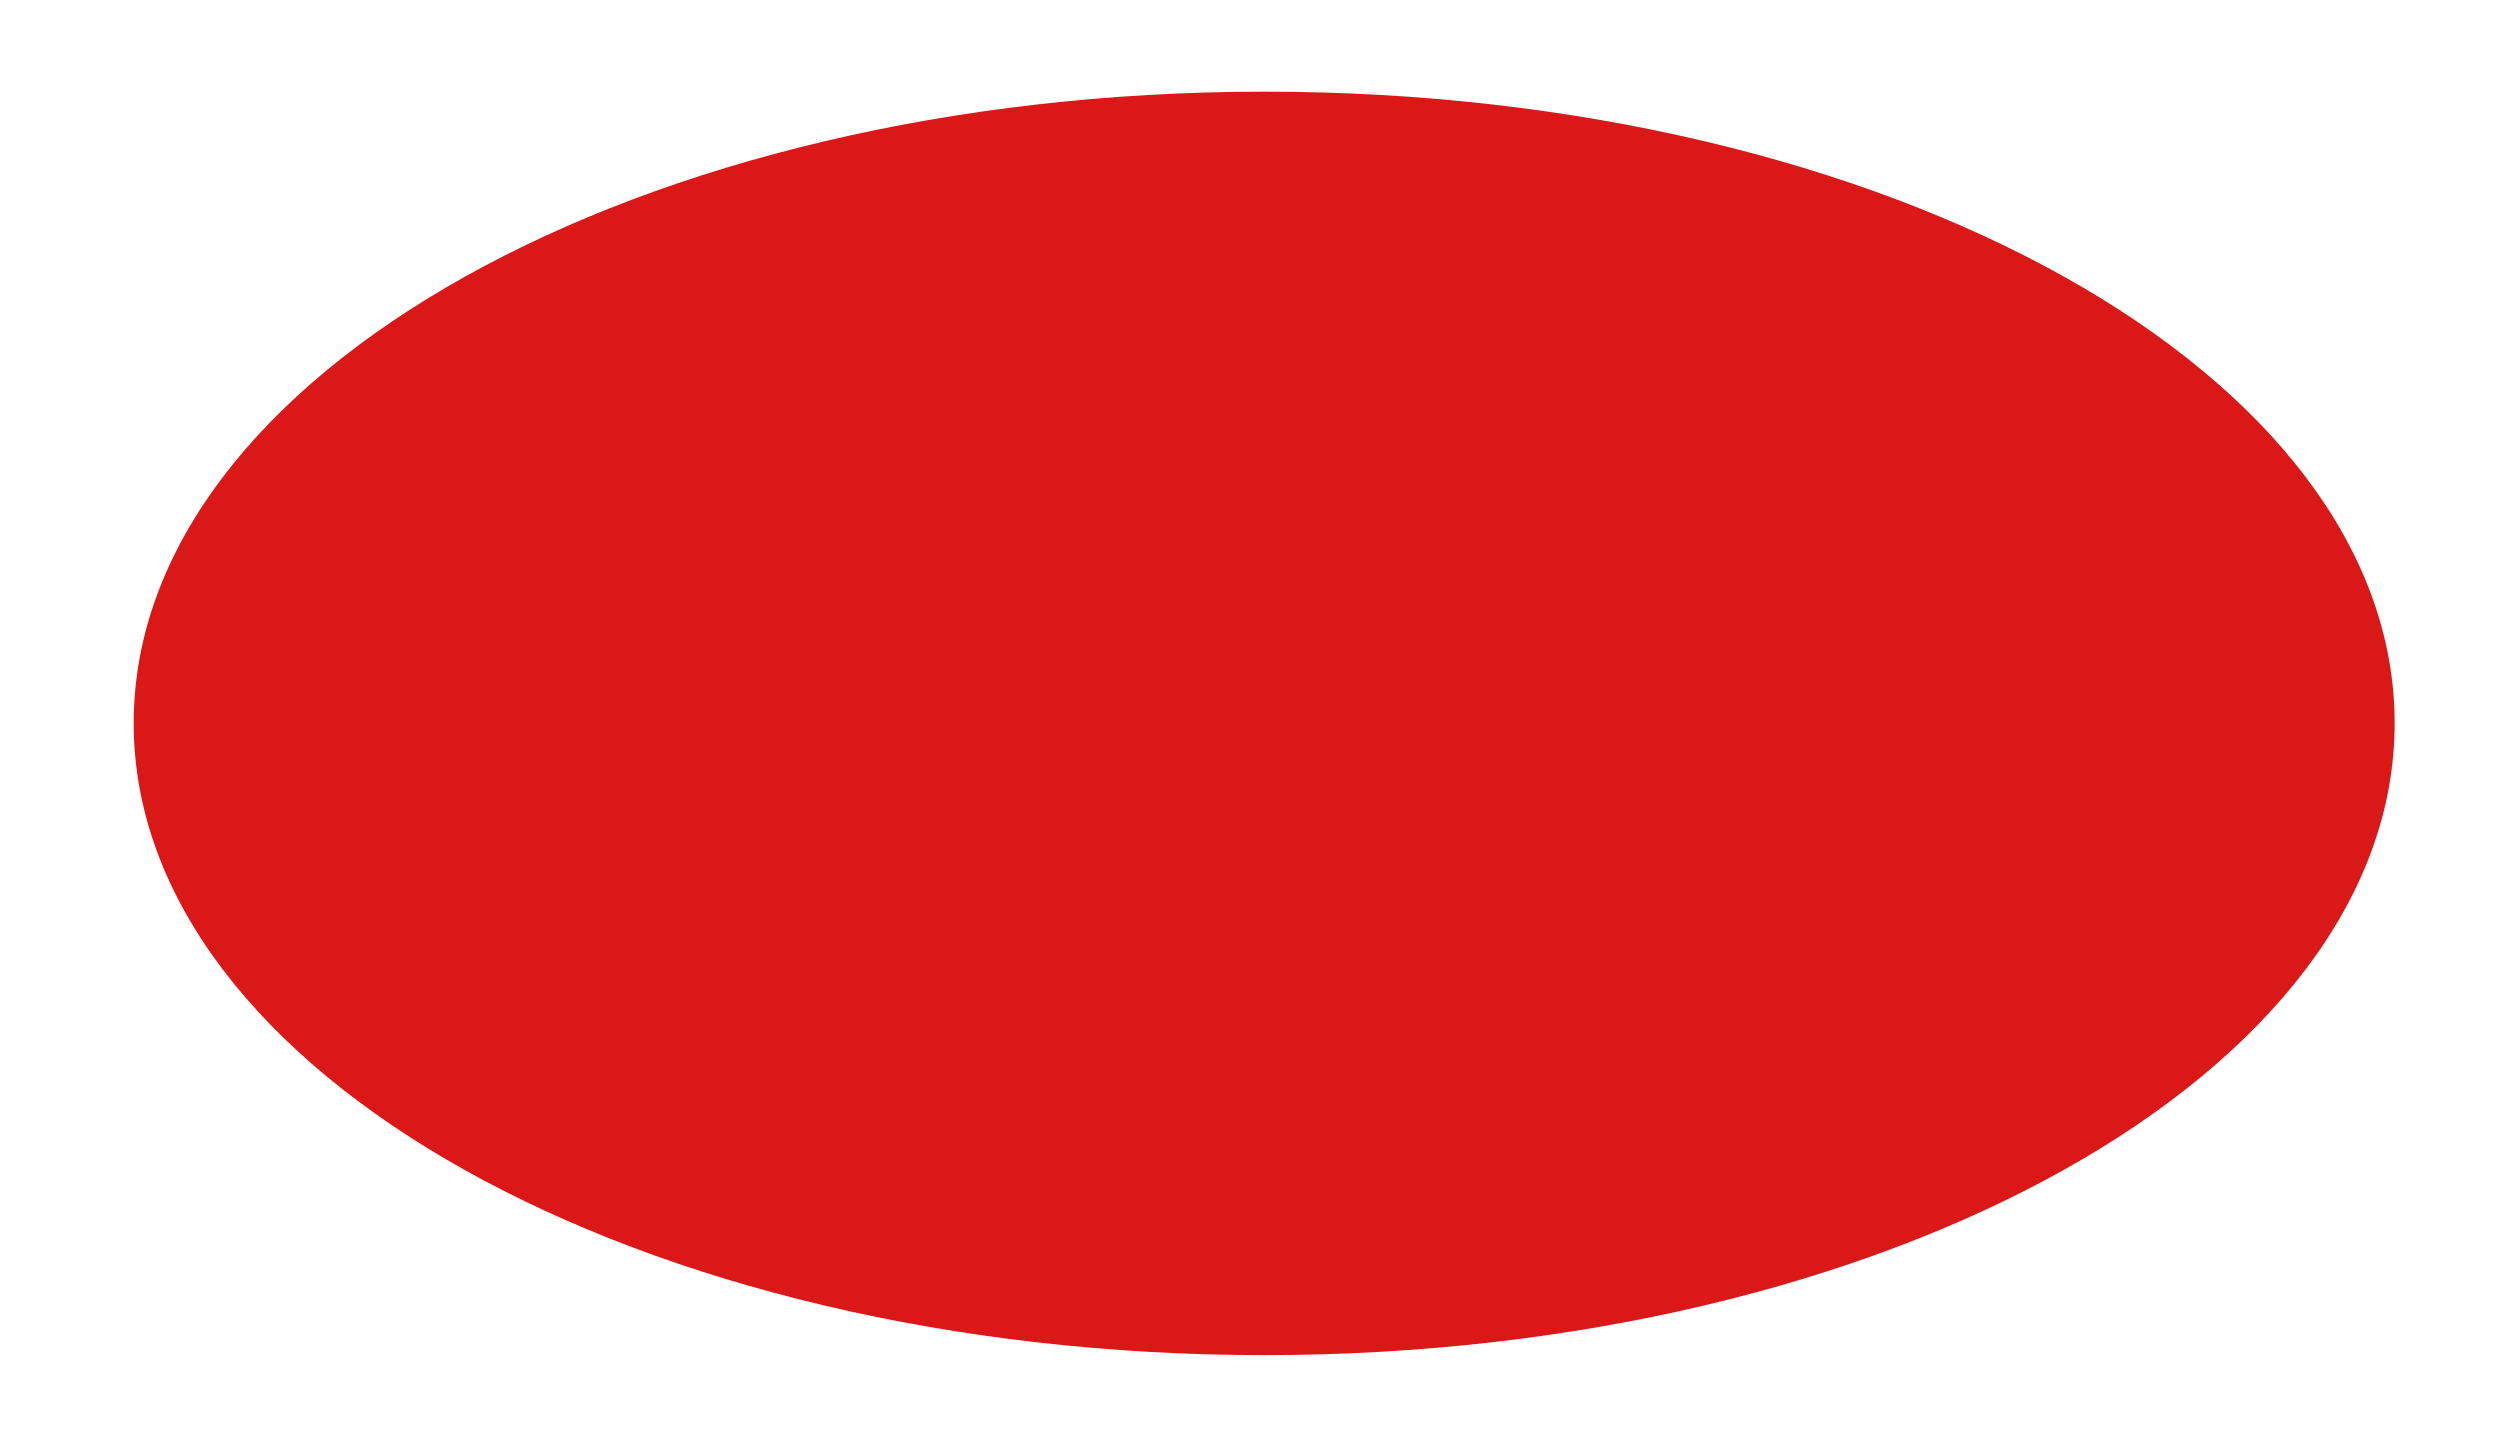
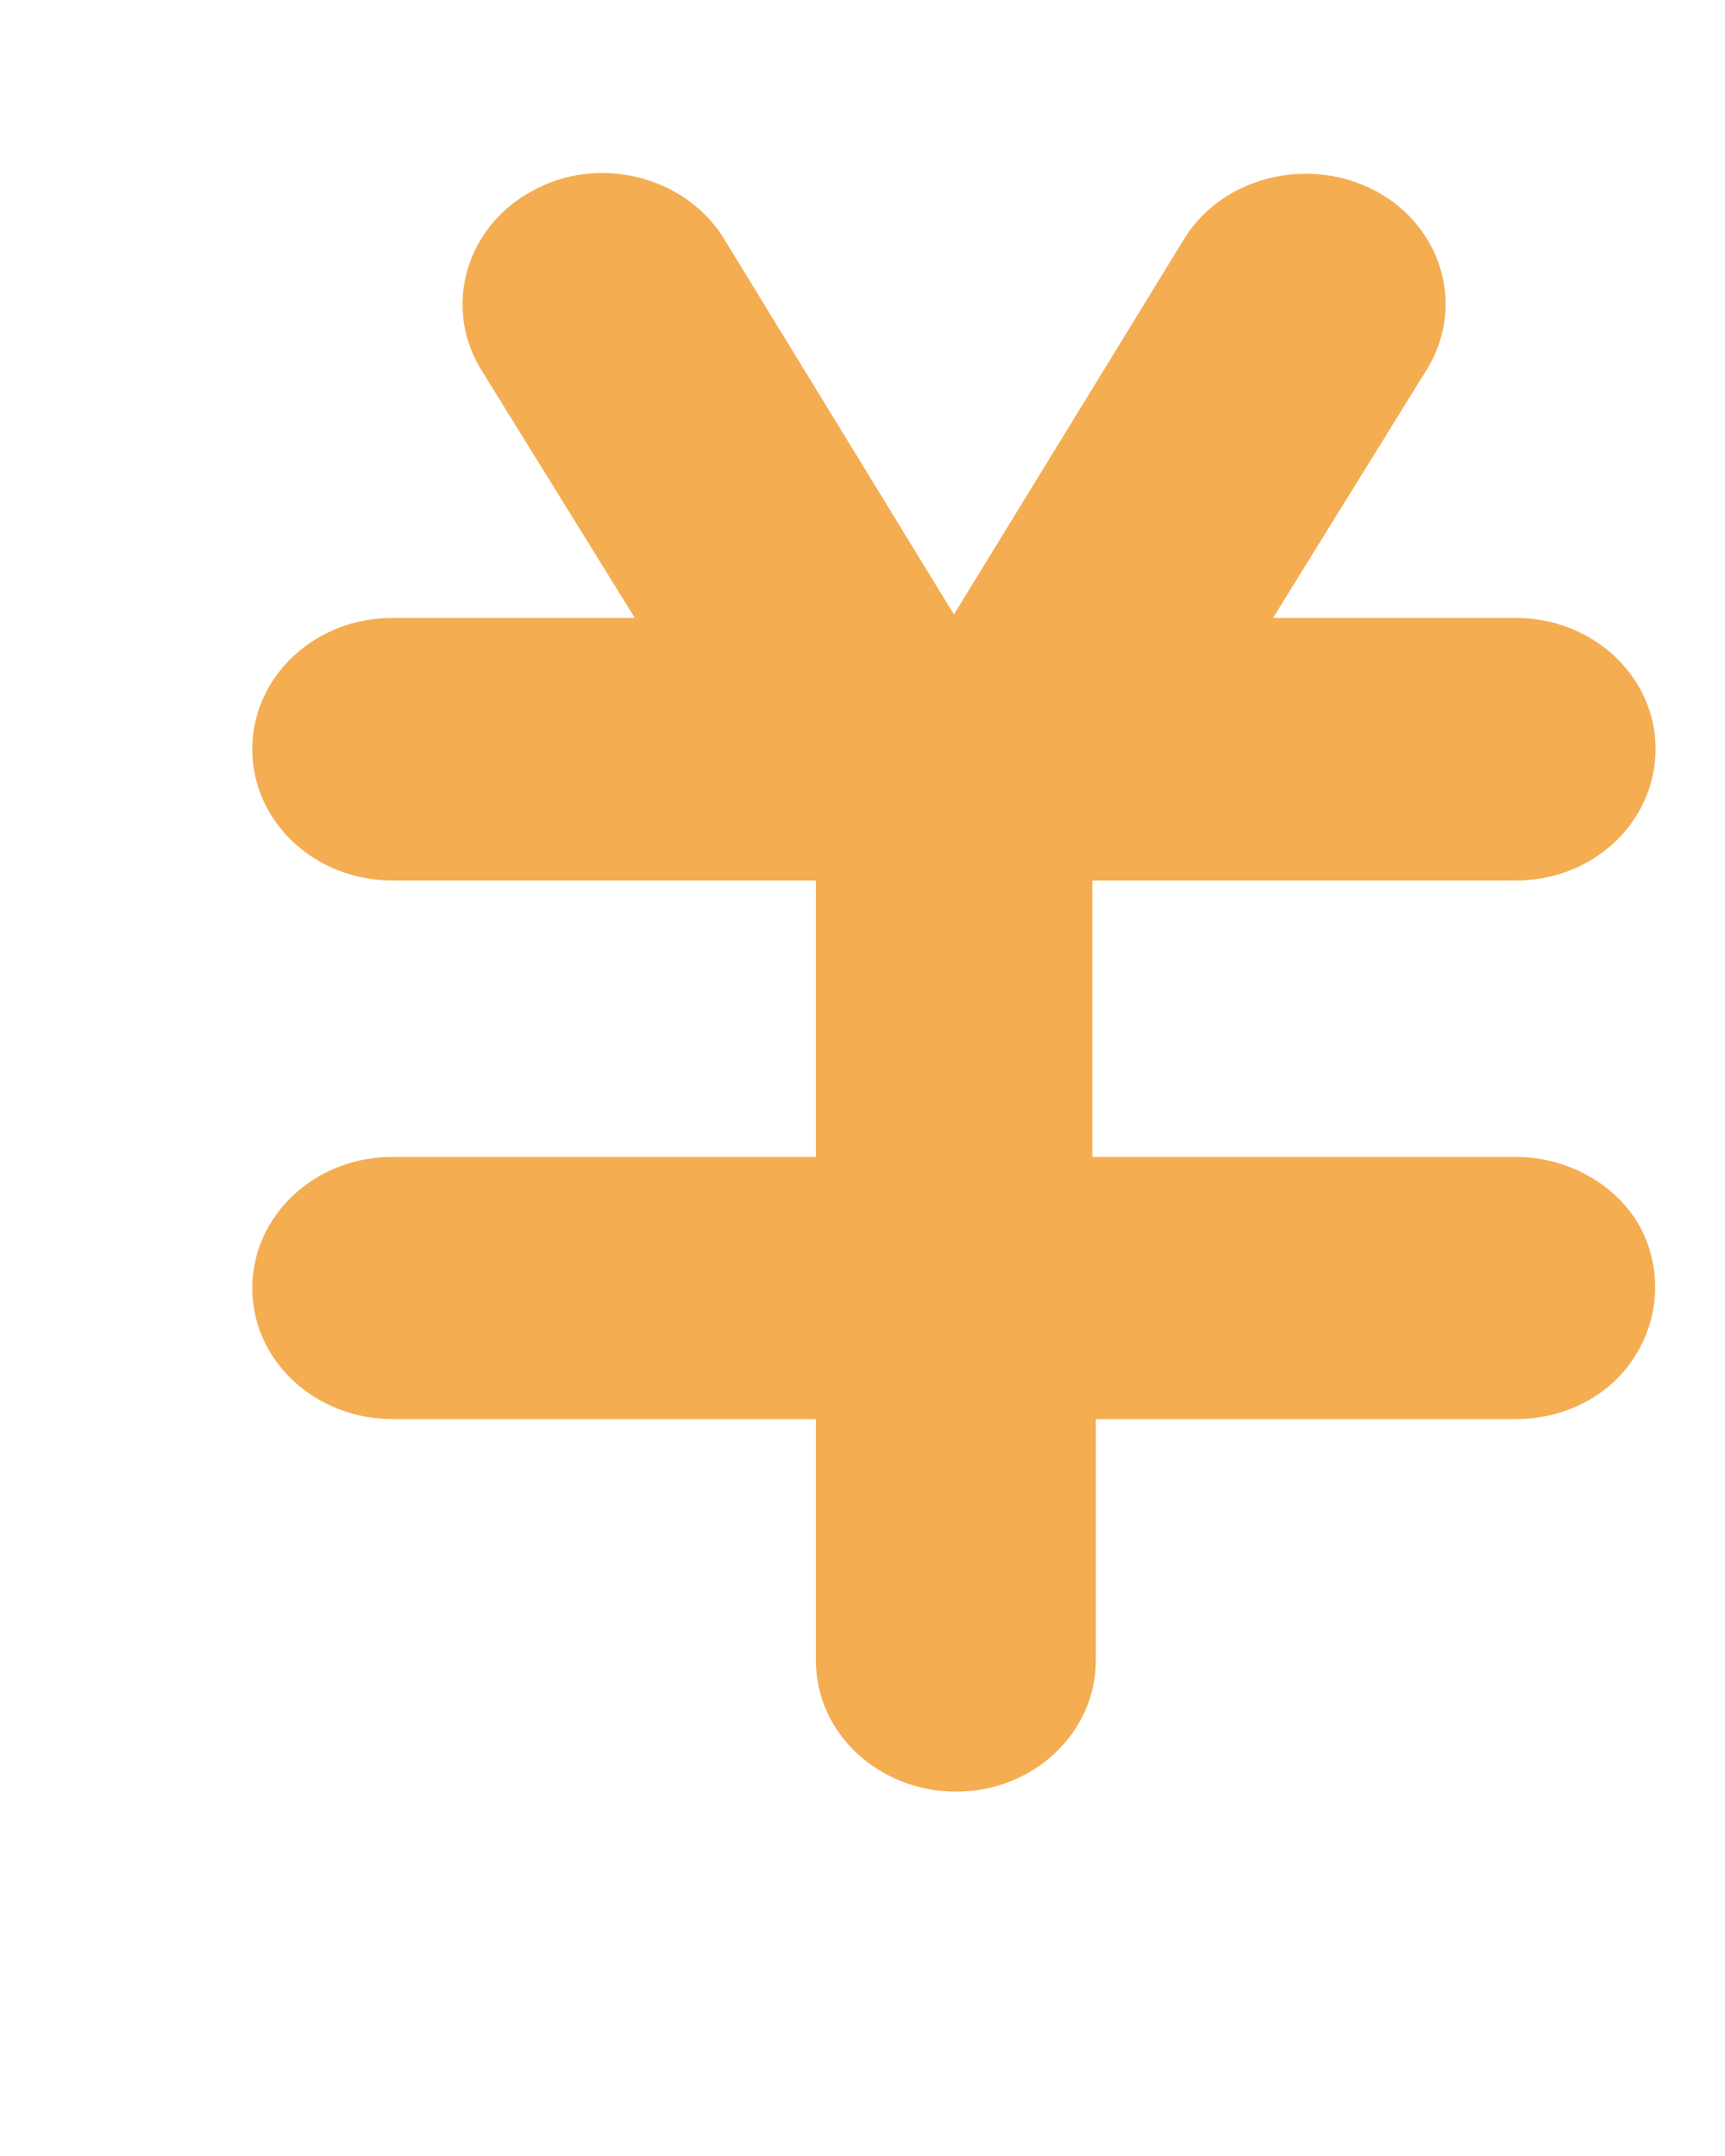
- <svg xmlns="http://www.w3.org/2000/svg" version="1.1" width="21px" height="12px">
-   <g transform="matrix(1 0 0 1 -11 -8 )">
-     <path d="M 10.623 0.77  C 5.375 0.77  1.123 3.146  1.123 6.075  C 1.123 9.007  5.375 11.383  10.619 11.383  C 15.863 11.383  20.115 9.007  20.115 6.075  C 20.115 3.142  15.867 0.77  10.623 0.77  Z " fill-rule="nonzero" fill="#db1818" stroke="none" transform="matrix(1 0 0 1 11 8 )" />
+ <svg xmlns="http://www.w3.org/2000/svg" version="1.1" width="4px" height="5px">
+   <g transform="matrix(1 0 0 1 -14 -13 )">
+     <path d="M 3.796 2.833  C 3.74 2.743  3.632 2.683  3.515 2.683  L 2.533 2.683  L 2.533 2.042  L 3.515 2.042  C 3.697 2.042  3.839 1.904  3.839 1.737  C 3.839 1.567  3.692 1.433  3.515 1.433  L 2.952 1.433  L 3.311 0.853  C 3.398 0.707  3.342 0.524  3.19 0.443  C 3.039 0.362  2.84 0.407  2.749 0.549  L 2.212 1.425  L 1.676 0.549  C 1.585 0.407  1.386 0.358  1.234 0.443  C 1.083 0.524  1.027 0.707  1.113 0.853  L 1.472 1.433  L 0.91 1.433  C 0.728 1.433  0.585 1.571  0.585 1.737  C 0.585 1.908  0.732 2.042  0.91 2.042  L 1.892 2.042  L 1.892 2.683  L 0.91 2.683  C 0.728 2.683  0.585 2.821  0.585 2.987  C 0.585 3.157  0.732 3.291  0.91 3.291  L 1.892 3.291  L 1.892 3.851  C 1.892 4.021  2.039 4.155  2.217 4.155  C 2.398 4.155  2.541 4.017  2.541 3.851  L 2.541 3.291  L 3.515 3.291  C 3.632 3.291  3.74 3.234  3.796 3.137  C 3.852 3.044  3.852 2.926  3.796 2.833  Z " fill-rule="nonzero" fill="#f4ad51" stroke="none" transform="matrix(1 0 0 1 14 13 )" />
  </g>
</svg>
